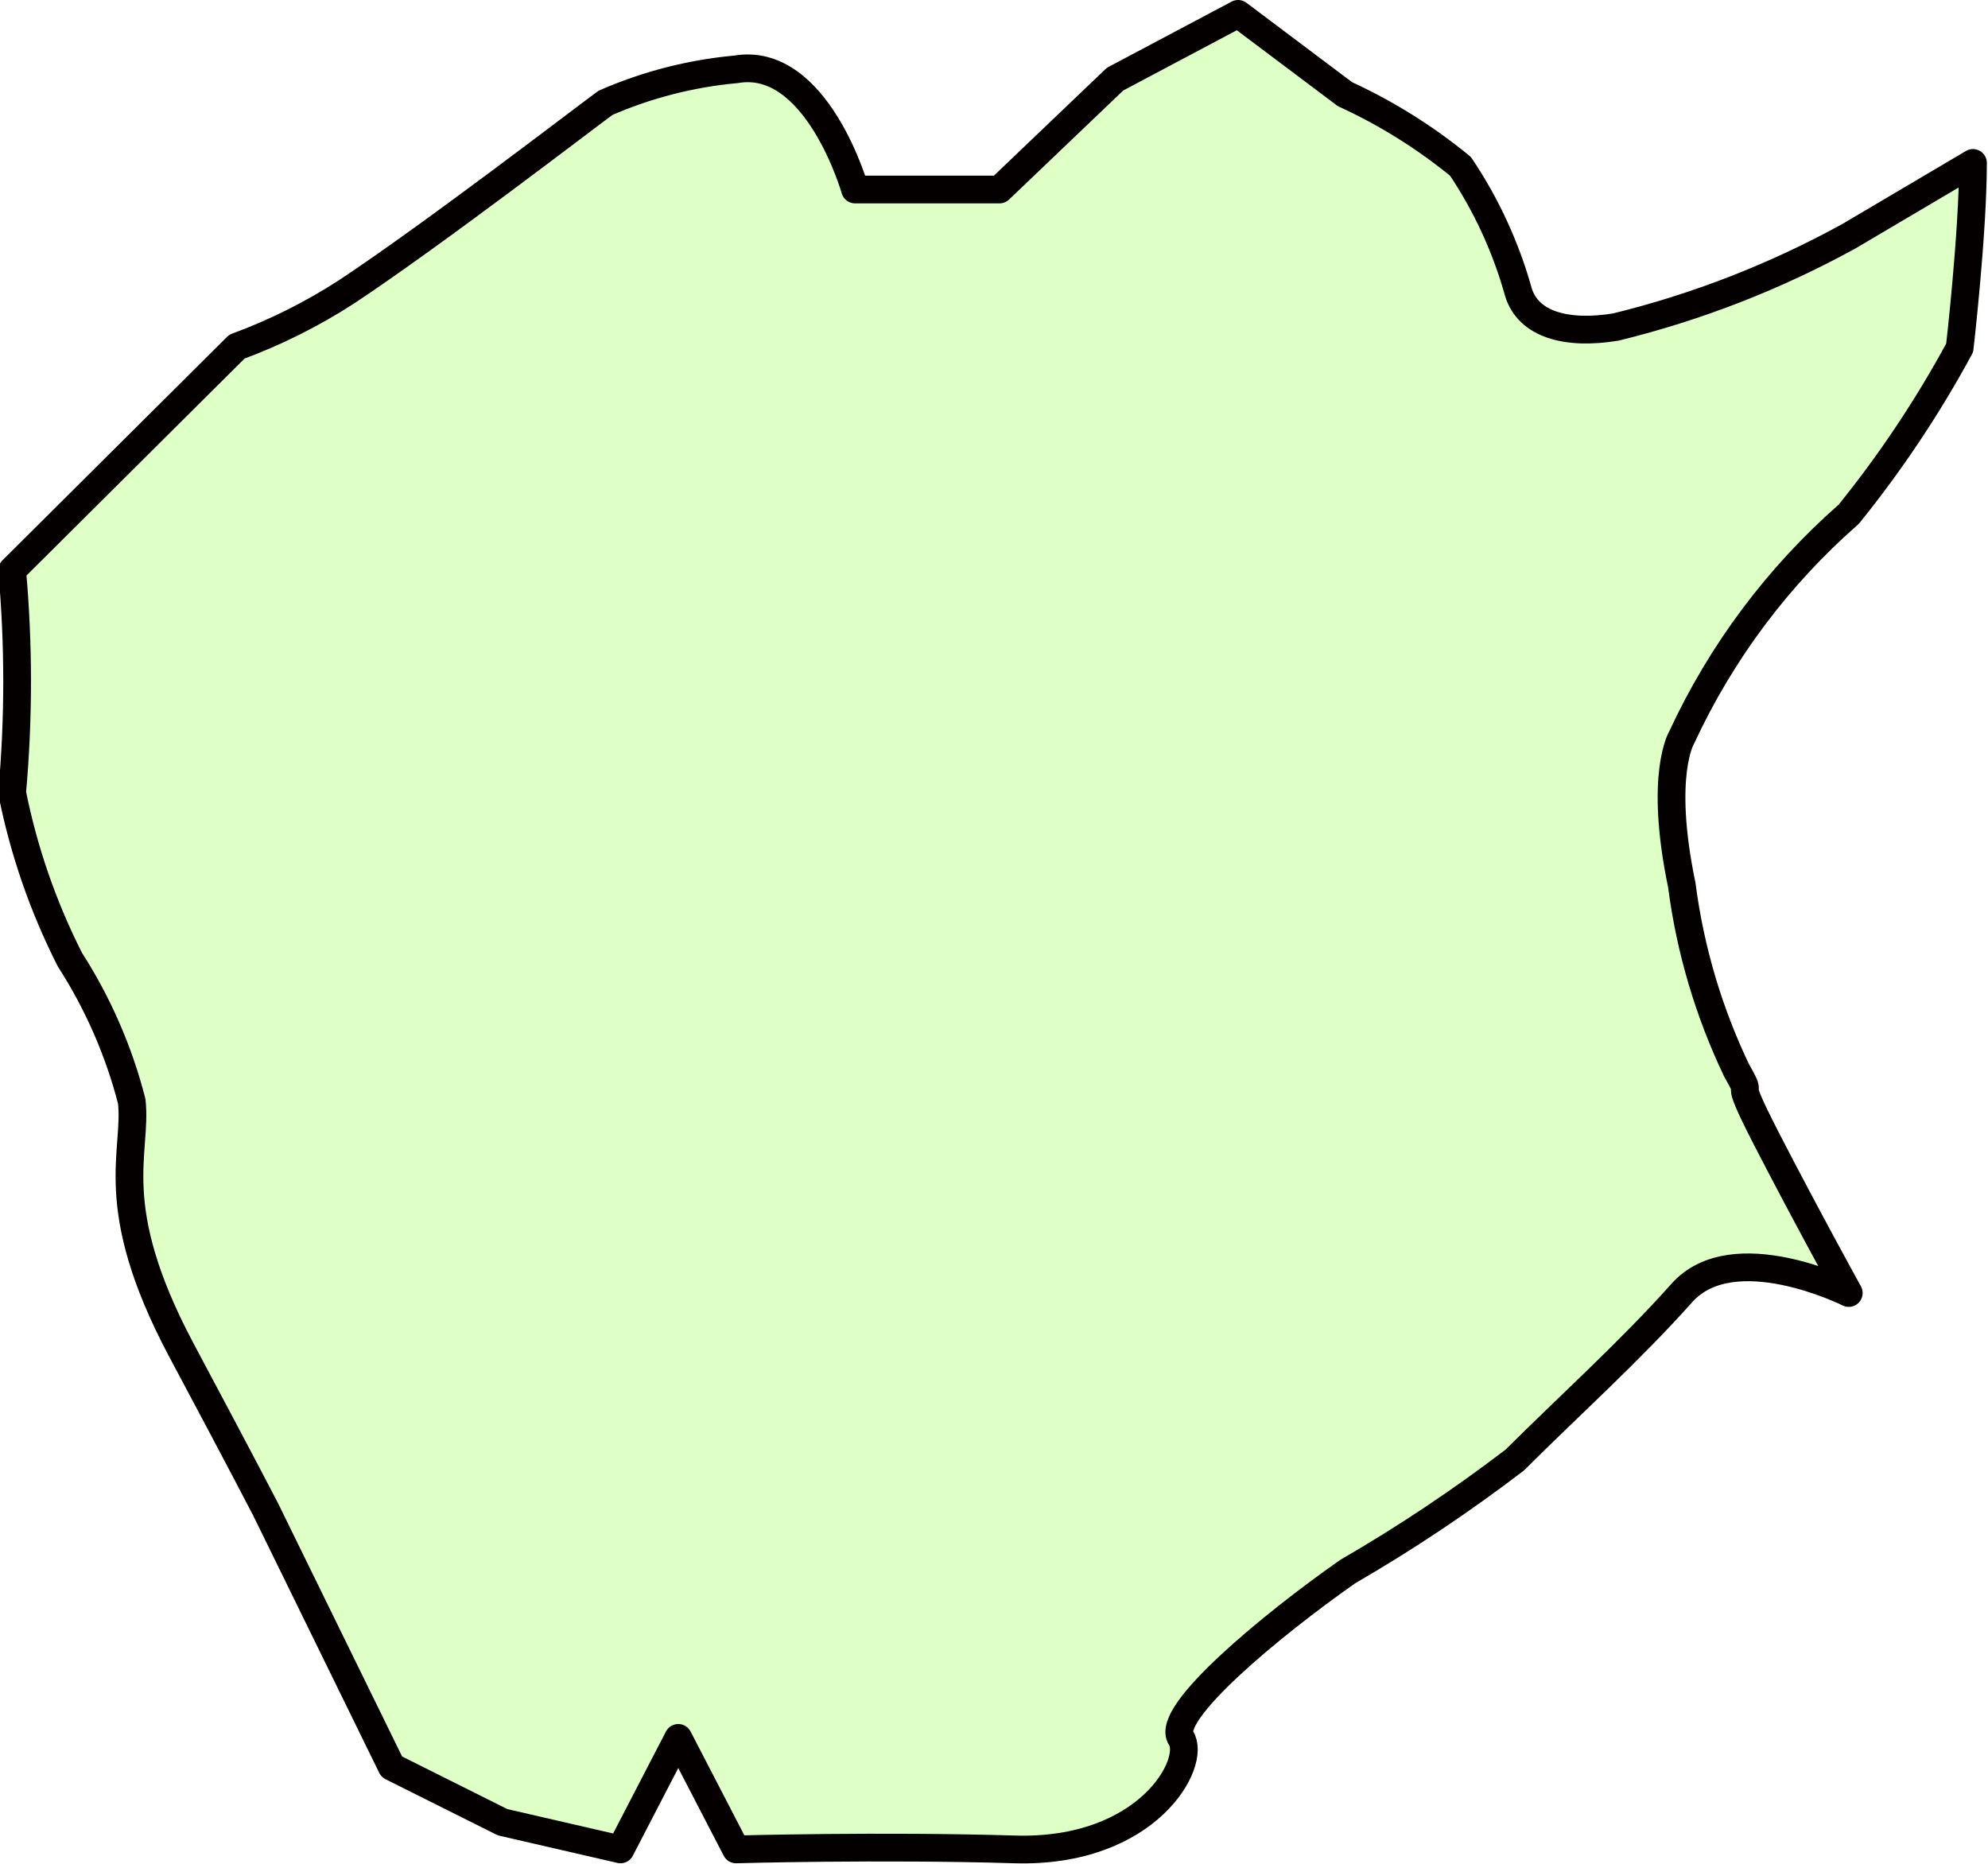
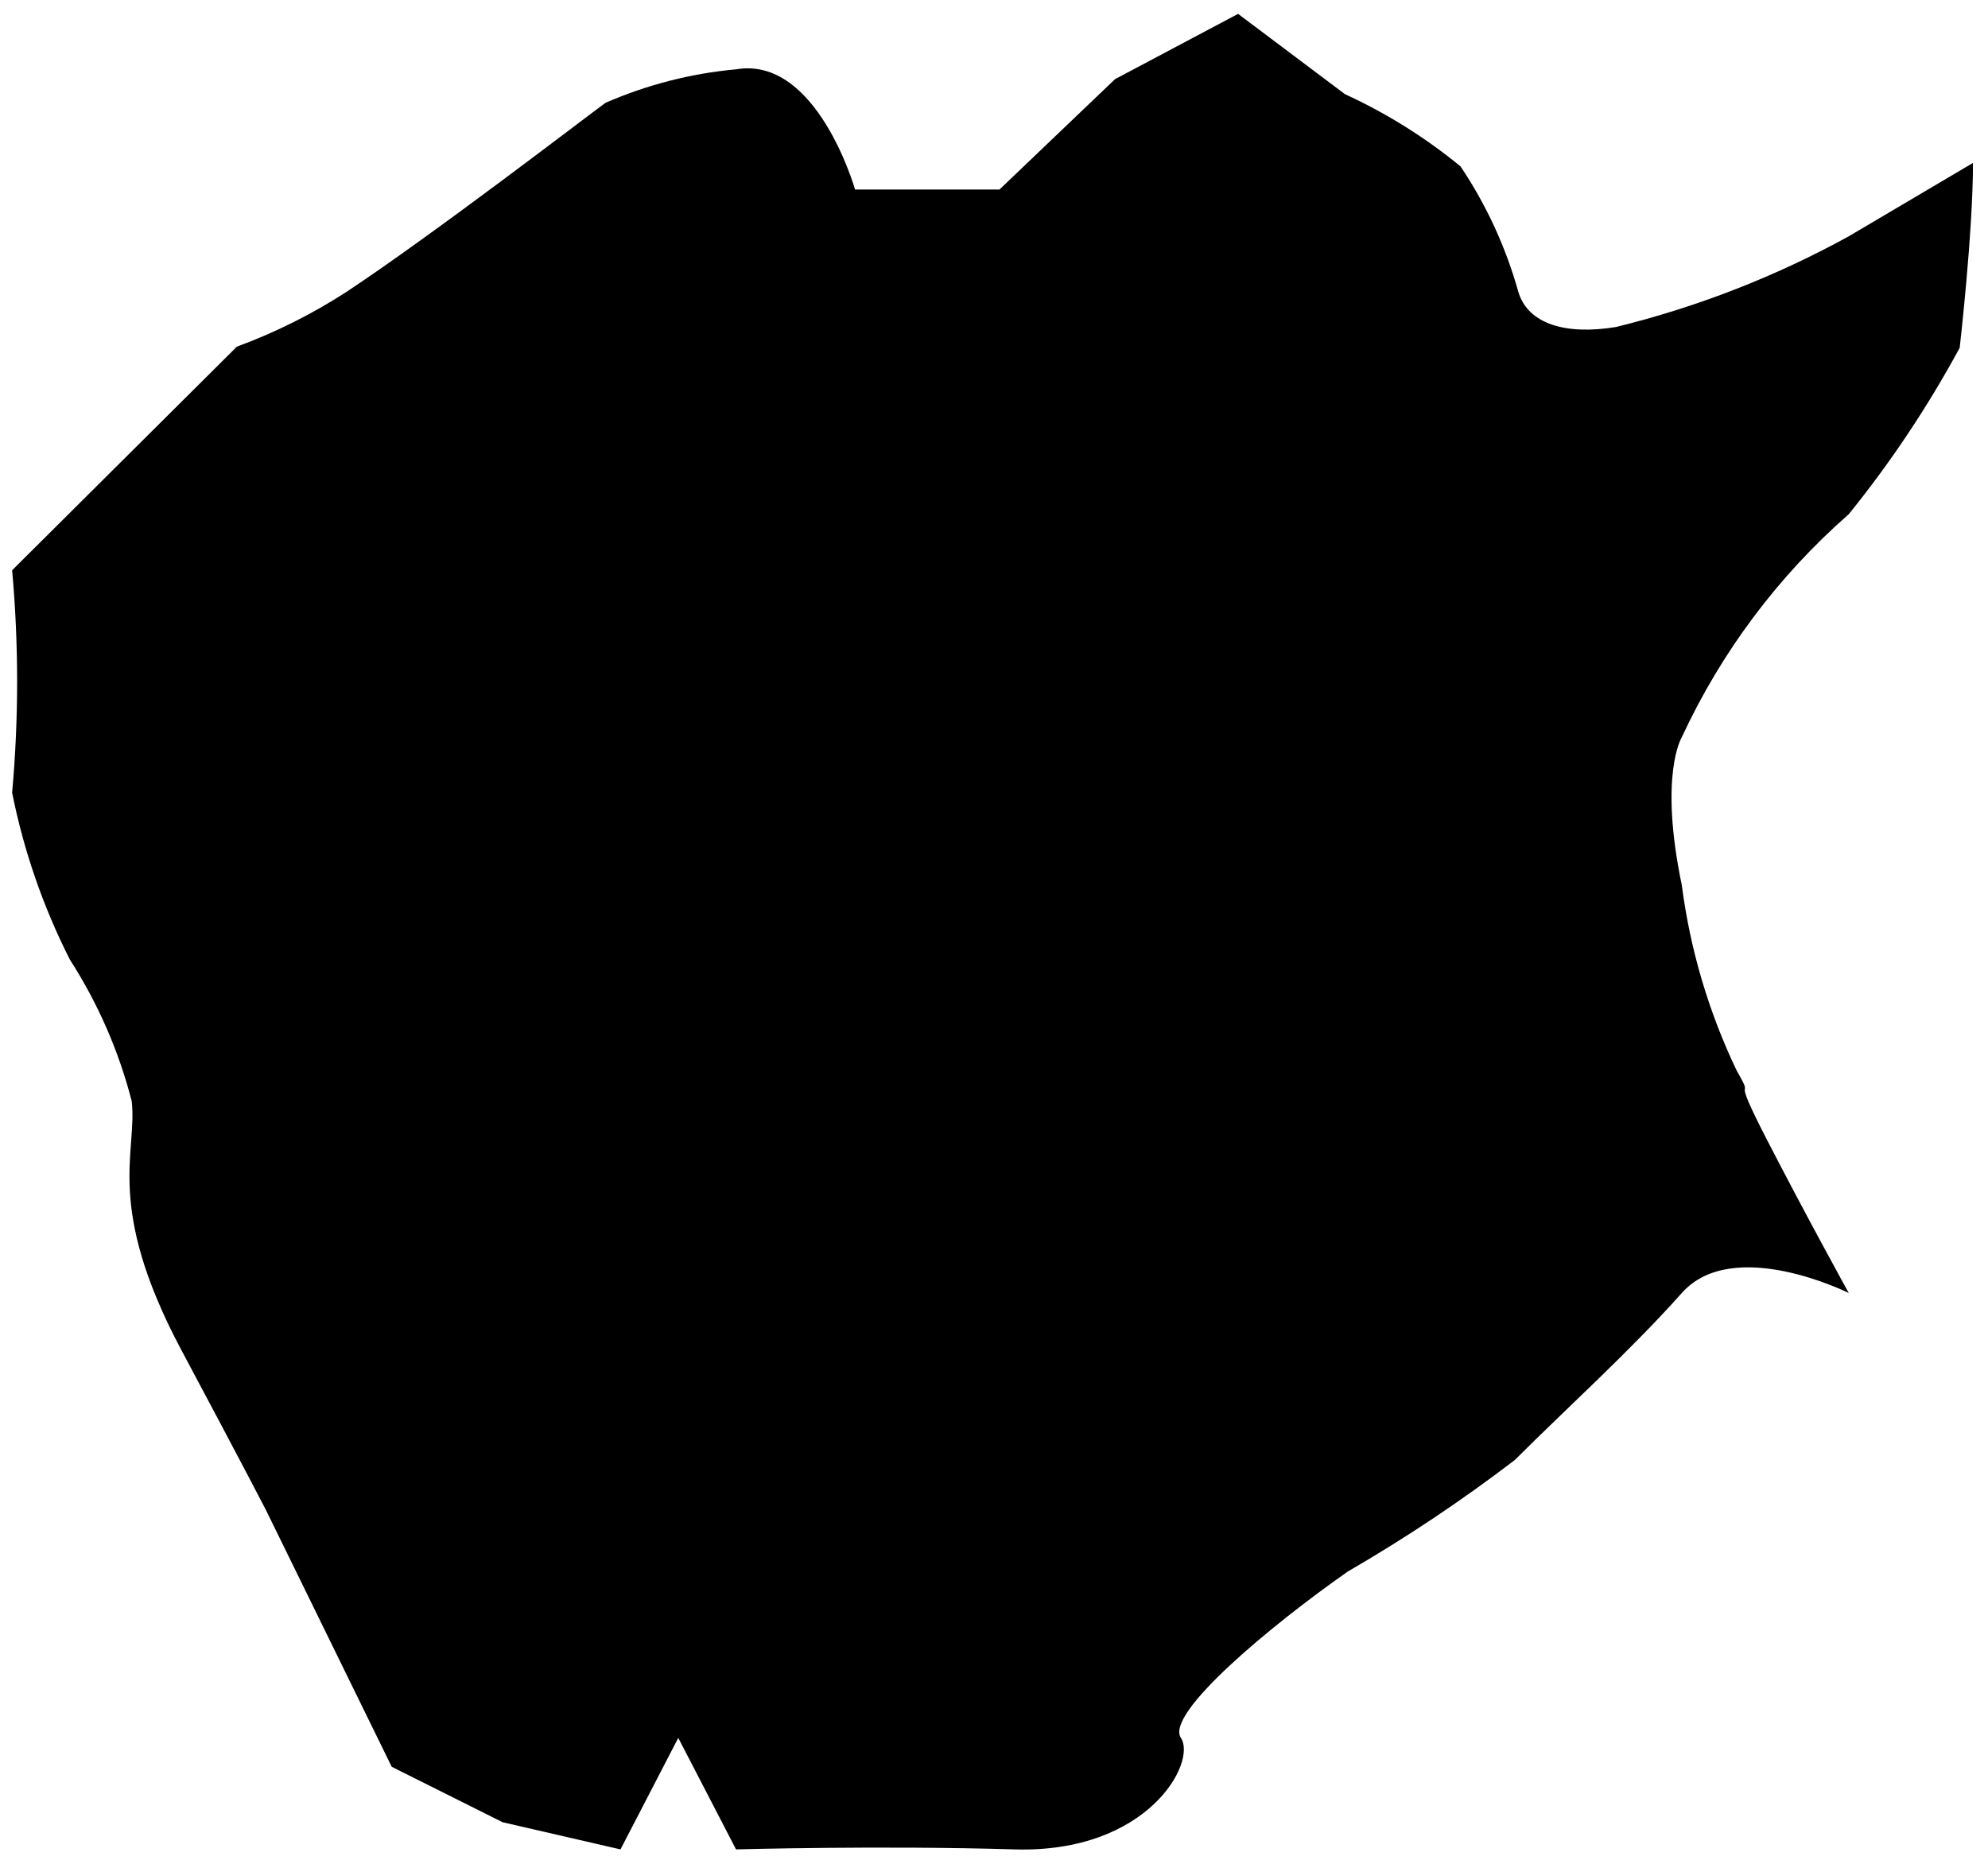
- <svg xmlns="http://www.w3.org/2000/svg" viewBox="0 0 34.41 32.25">
-   <defs>
-     <style>.cls-1{fill:#deffc6;stroke:#040000;stroke-linecap:round;stroke-linejoin:round;stroke-width:0.48px;fill-rule:evenodd;}</style>
-   </defs>
-   <g id="レイヤー_2" data-name="レイヤー 2">
-     <g id="レイヤー_1-2" data-name="レイヤー 1">
-       <path class="cls-1" d="M6.78,30.58,4.6,26.13s-.36-.7-1.47-2.78c-1.32-2.49-.75-3.4-.85-4.29a8.4,8.4,0,0,0-1.07-2.45,11.25,11.25,0,0,1-1-2.89,21.51,21.51,0,0,0,0-3.85L4.1,6A9.59,9.59,0,0,0,6,5.05c1.51-1,4.11-3,4.48-3.27a7.31,7.31,0,0,1,2.26-.58c1.4-.24,2.06,2.08,2.06,2.08H17.3l2-1.91L21.43.24l1.85,1.39a9.2,9.2,0,0,1,2,1.25,7.53,7.53,0,0,1,1,2.17c.17.57.84.75,1.69.61A16.56,16.56,0,0,0,32,4.09l2.15-1.27c0,1.21-.23,3.2-.23,3.2A18.87,18.87,0,0,1,32,8.9a11.64,11.64,0,0,0-2.89,3.86s-.4.64,0,2.56a10.58,10.58,0,0,0,.95,3.21c.36.63-.16-.13.52,1.19S32,22.38,32,22.38s-2-1-2.89,0-2,2-2.89,2.89a27.17,27.17,0,0,1-2.89,1.93c-1.33.93-3.17,2.46-2.89,2.88s-.57,2-2.88,1.93-4.82,0-4.82,0l-1-1.93-1,1.93L8.7,31.54Z" />
-     </g>
-   </g>
+ <svg xmlns="http://www.w3.org/2000/svg" id="33" viewBox="0 0 34.41 32.25">
+   <path d="M6.78,30.58,4.6,26.13s-.36-.7-1.47-2.78c-1.32-2.49-.75-3.4-.85-4.29a8.4,8.4,0,0,0-1.07-2.45,11.25,11.25,0,0,1-1-2.89,21.51,21.51,0,0,0,0-3.85L4.1,6A9.59,9.59,0,0,0,6,5.05c1.51-1,4.11-3,4.48-3.27a7.31,7.31,0,0,1,2.26-.58c1.4-.24,2.06,2.08,2.06,2.08H17.3l2-1.91L21.43.24l1.85,1.39a9.2,9.2,0,0,1,2,1.25,7.53,7.53,0,0,1,1,2.17c.17.57.84.75,1.69.61A16.56,16.56,0,0,0,32,4.09l2.15-1.27c0,1.21-.23,3.2-.23,3.2A18.87,18.87,0,0,1,32,8.9a11.64,11.64,0,0,0-2.89,3.86s-.4.64,0,2.56a10.58,10.58,0,0,0,.95,3.21c.36.63-.16-.13.52,1.19S32,22.38,32,22.38s-2-1-2.89,0-2,2-2.89,2.89a27.17,27.17,0,0,1-2.89,1.93c-1.33.93-3.17,2.46-2.89,2.88s-.57,2-2.88,1.93-4.82,0-4.82,0l-1-1.93-1,1.93L8.7,31.54Z" />
</svg>
